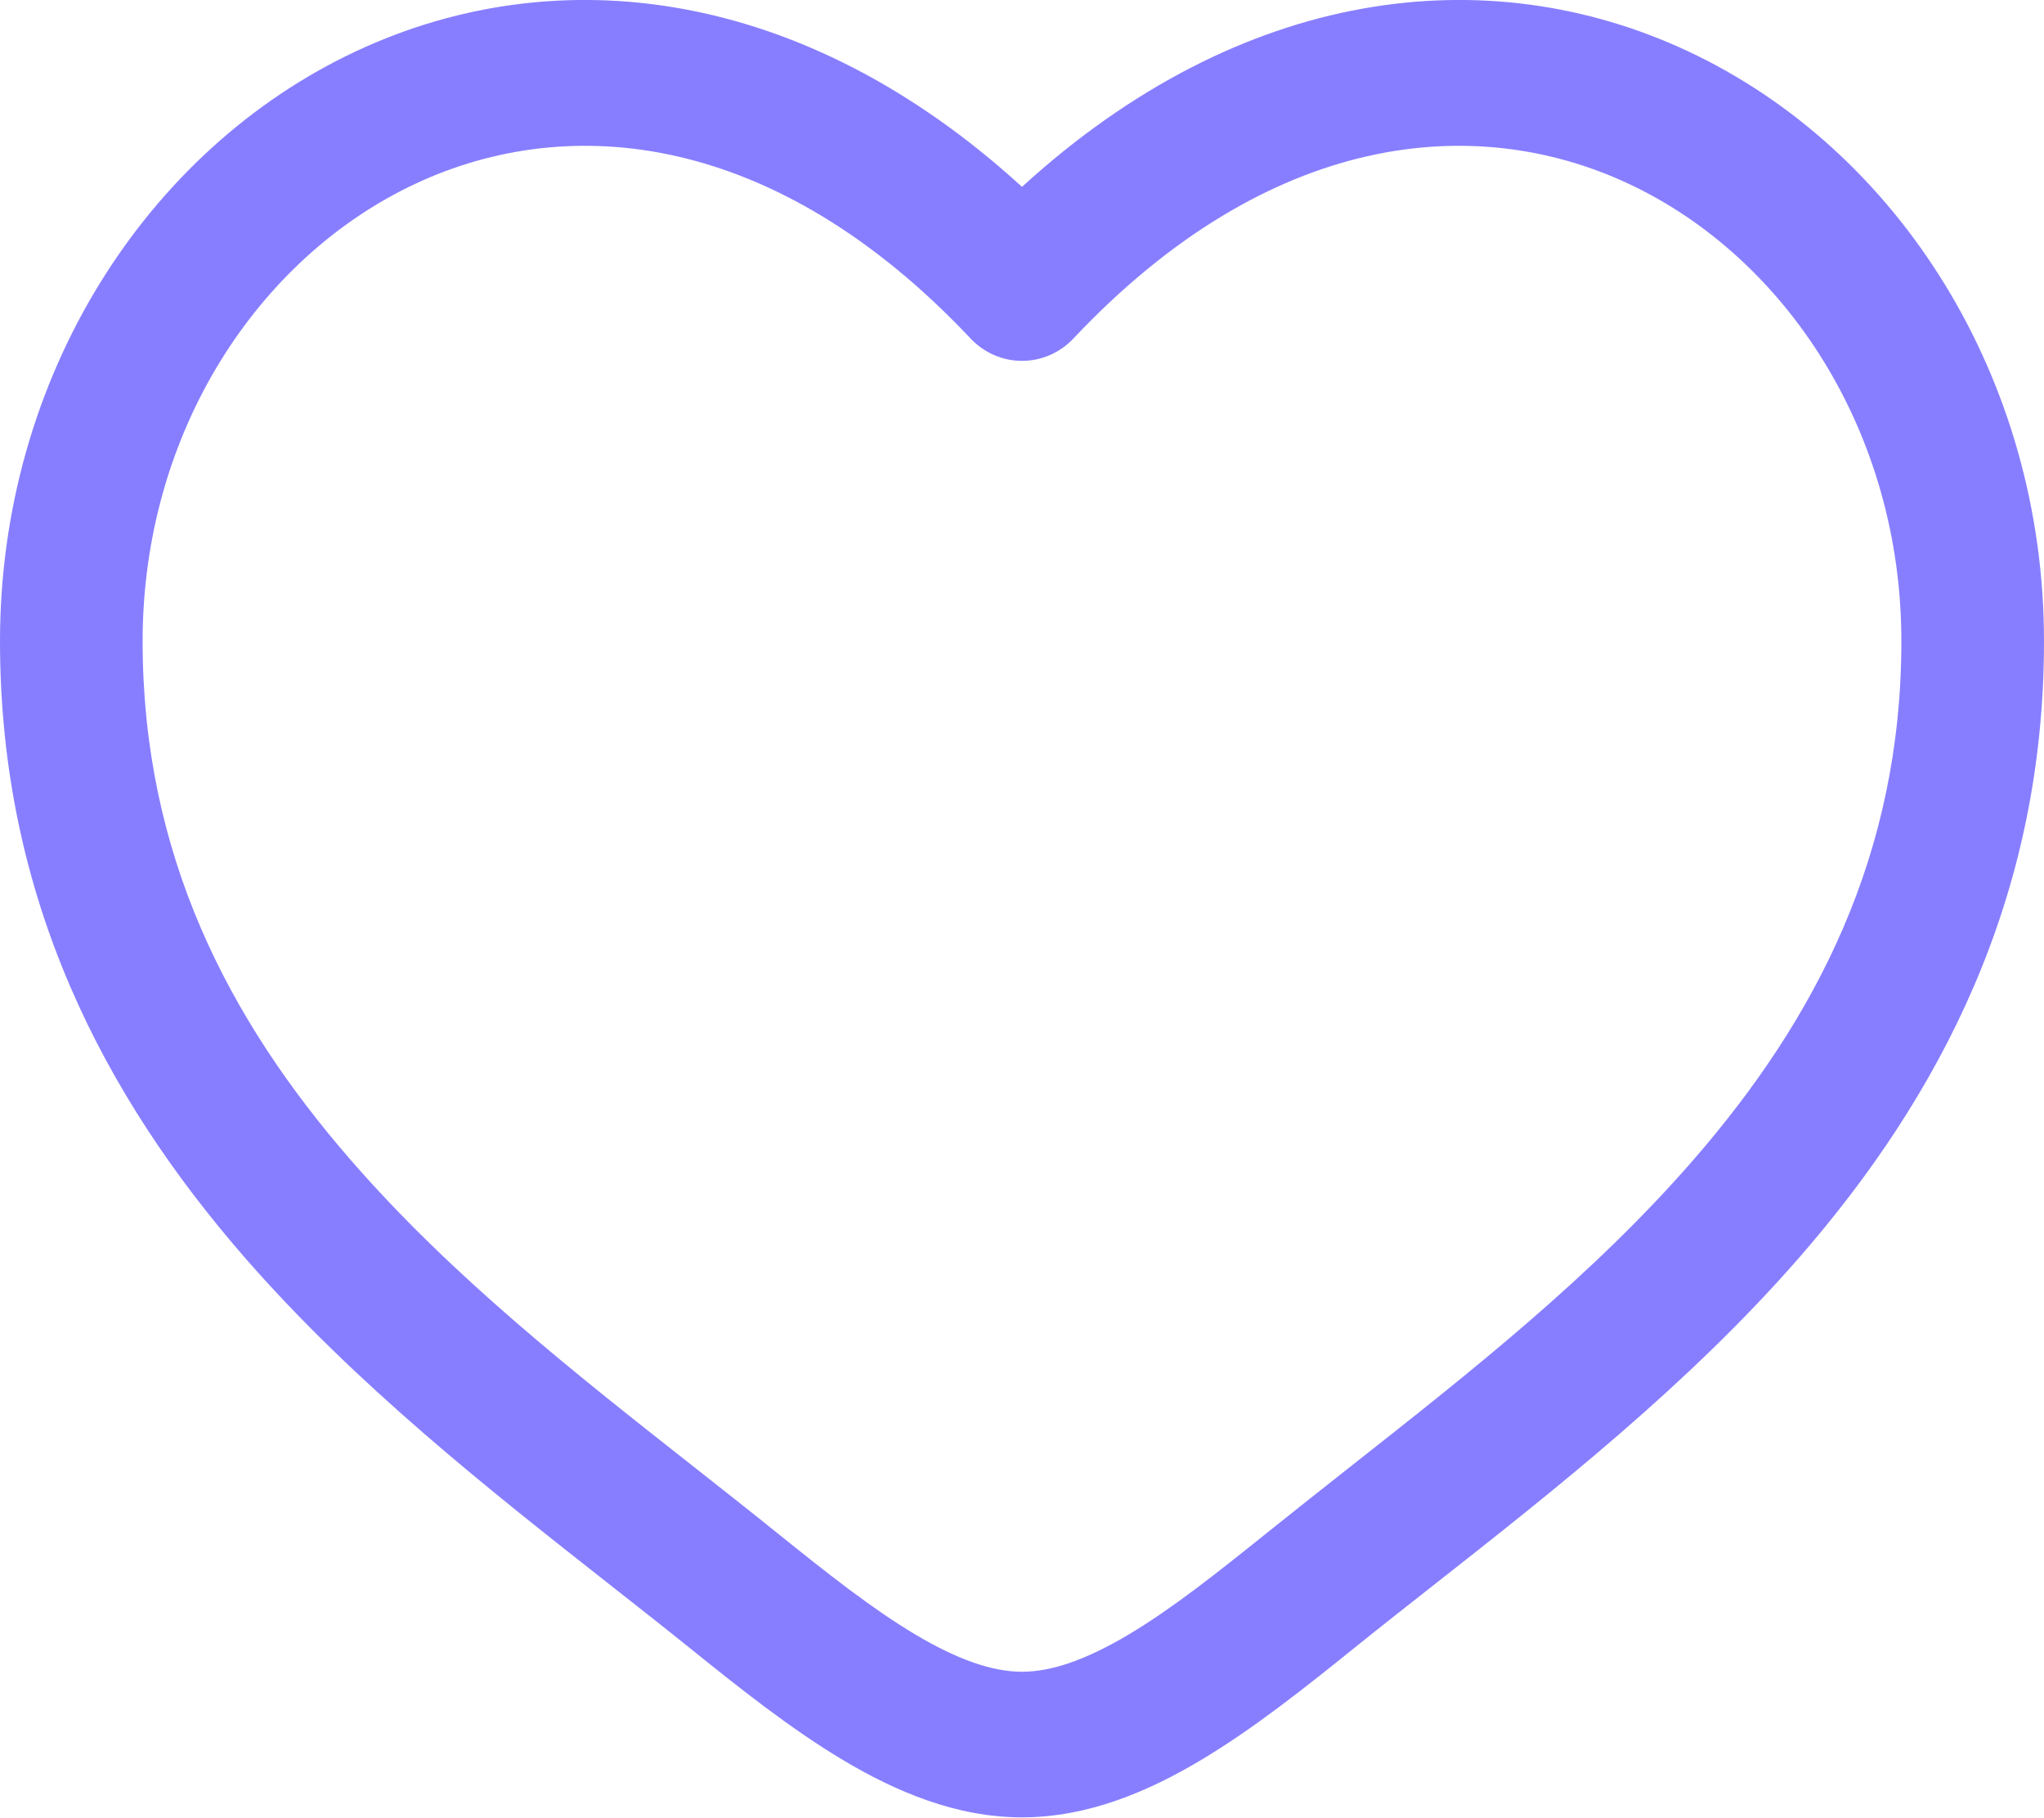
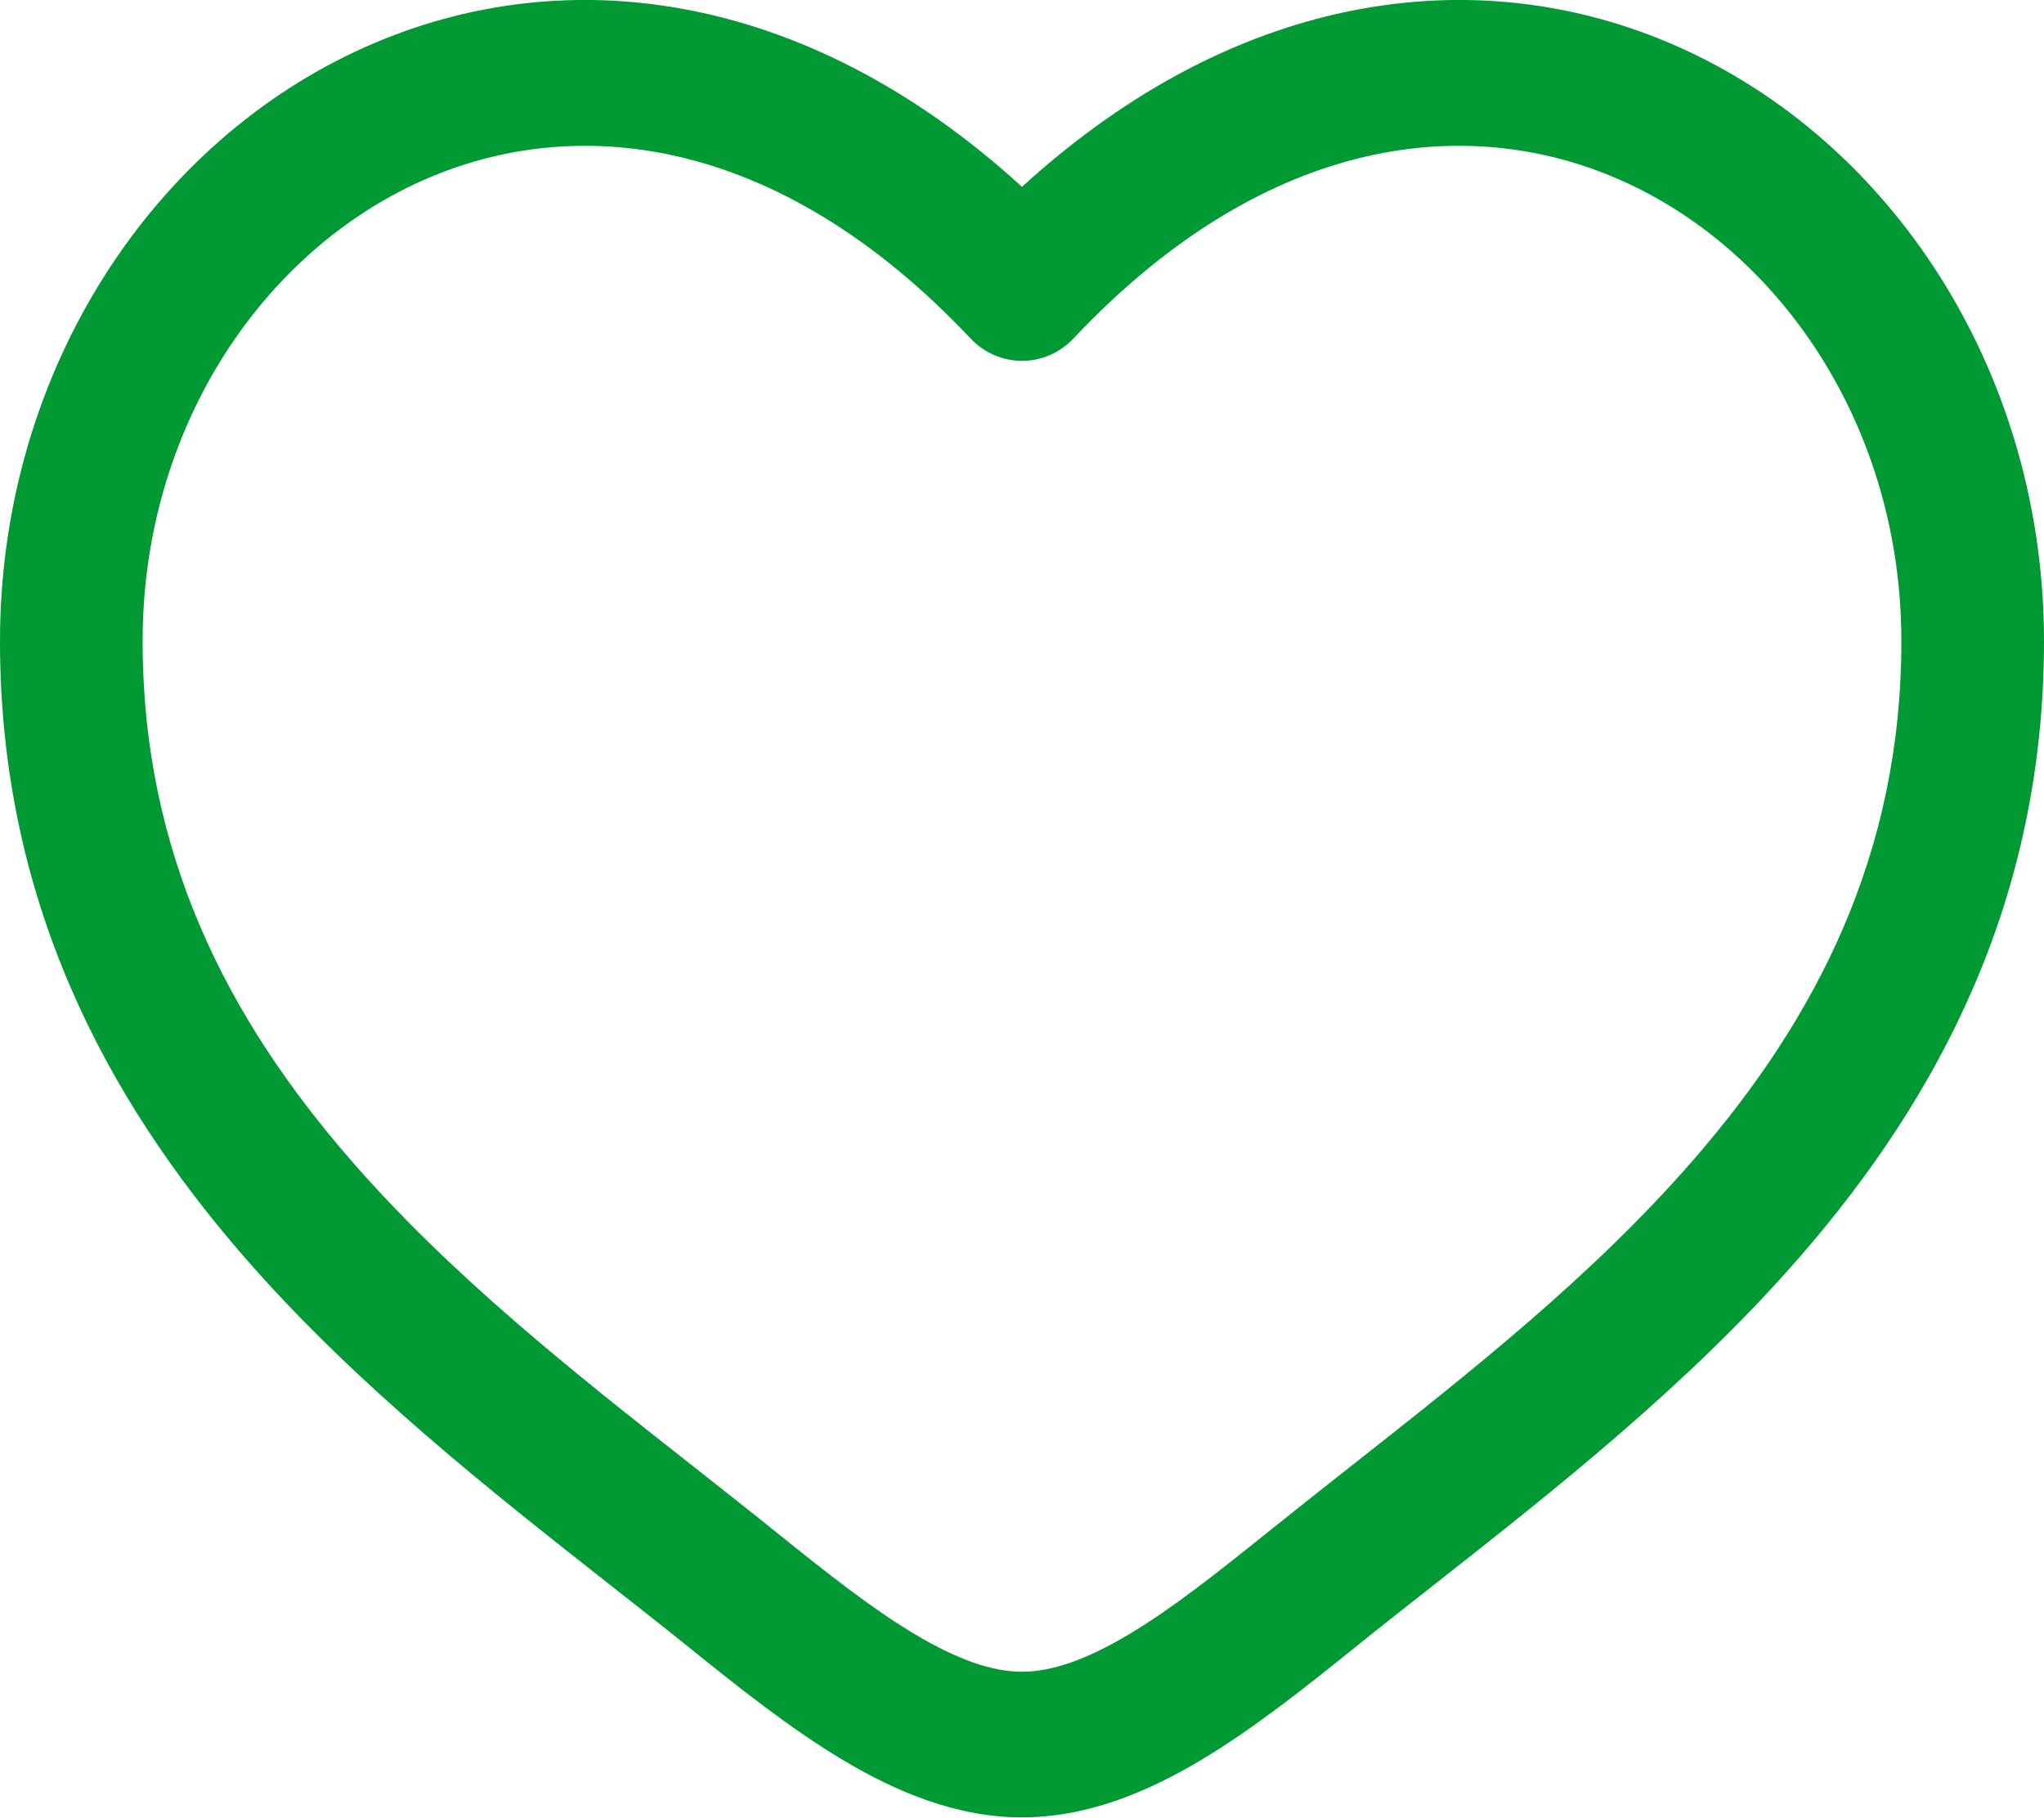
<svg xmlns="http://www.w3.org/2000/svg" width="18" height="16" viewBox="0 0 18 16" fill="none">
-   <path fill-rule="evenodd" clip-rule="evenodd" d="M3.662 1.616C2.273 2.264 1.256 3.806 1.256 5.645C1.256 7.523 2.009 8.971 3.088 10.212C3.977 11.235 5.054 12.083 6.104 12.909C6.354 13.106 6.602 13.301 6.845 13.497C7.285 13.851 7.678 14.162 8.057 14.388C8.436 14.614 8.741 14.718 9 14.718C9.259 14.718 9.564 14.614 9.943 14.388C10.322 14.162 10.714 13.851 11.155 13.497C11.399 13.301 11.646 13.106 11.896 12.909C12.946 12.082 14.023 11.235 14.912 10.212C15.991 8.971 16.744 7.523 16.744 5.645C16.744 3.806 15.727 2.264 14.338 1.616C12.988 0.986 11.175 1.153 9.452 2.981C9.334 3.106 9.171 3.177 9 3.177C8.829 3.177 8.666 3.106 8.548 2.981C6.825 1.153 5.012 0.986 3.662 1.616ZM9 1.645C7.064 -0.123 4.897 -0.371 3.14 0.449C1.285 1.315 0 3.326 0 5.645C0 7.923 0.93 9.662 2.149 11.064C3.125 12.186 4.32 13.126 5.376 13.956C5.615 14.144 5.847 14.326 6.068 14.504C6.496 14.849 6.957 15.217 7.423 15.495C7.89 15.774 8.422 16 9 16C9.578 16 10.11 15.774 10.577 15.495C11.043 15.217 11.504 14.849 11.932 14.504C12.153 14.326 12.385 14.144 12.624 13.956C13.68 13.126 14.875 12.186 15.851 11.064C17.07 9.662 18 7.923 18 5.645C18 3.326 16.715 1.315 14.86 0.449C13.103 -0.371 10.936 -0.123 9 1.645Z" fill="#877EFF" />
+   <path fill-rule="evenodd" clip-rule="evenodd" d="M3.662 1.616C2.273 2.264 1.256 3.806 1.256 5.645C1.256 7.523 2.009 8.971 3.088 10.212C3.977 11.235 5.054 12.083 6.104 12.909C6.354 13.106 6.602 13.301 6.845 13.497C7.285 13.851 7.678 14.162 8.057 14.388C8.436 14.614 8.741 14.718 9 14.718C9.259 14.718 9.564 14.614 9.943 14.388C10.322 14.162 10.714 13.851 11.155 13.497C11.399 13.301 11.646 13.106 11.896 12.909C12.946 12.082 14.023 11.235 14.912 10.212C15.991 8.971 16.744 7.523 16.744 5.645C16.744 3.806 15.727 2.264 14.338 1.616C12.988 0.986 11.175 1.153 9.452 2.981C9.334 3.106 9.171 3.177 9 3.177C8.829 3.177 8.666 3.106 8.548 2.981C6.825 1.153 5.012 0.986 3.662 1.616ZM9 1.645C7.064 -0.123 4.897 -0.371 3.14 0.449C1.285 1.315 0 3.326 0 5.645C0 7.923 0.93 9.662 2.149 11.064C3.125 12.186 4.32 13.126 5.376 13.956C5.615 14.144 5.847 14.326 6.068 14.504C6.496 14.849 6.957 15.217 7.423 15.495C7.89 15.774 8.422 16 9 16C9.578 16 10.11 15.774 10.577 15.495C11.043 15.217 11.504 14.849 11.932 14.504C12.153 14.326 12.385 14.144 12.624 13.956C13.68 13.126 14.875 12.186 15.851 11.064C17.07 9.662 18 7.923 18 5.645C18 3.326 16.715 1.315 14.86 0.449C13.103 -0.371 10.936 -0.123 9 1.645Z" fill="#009933" />
</svg>
